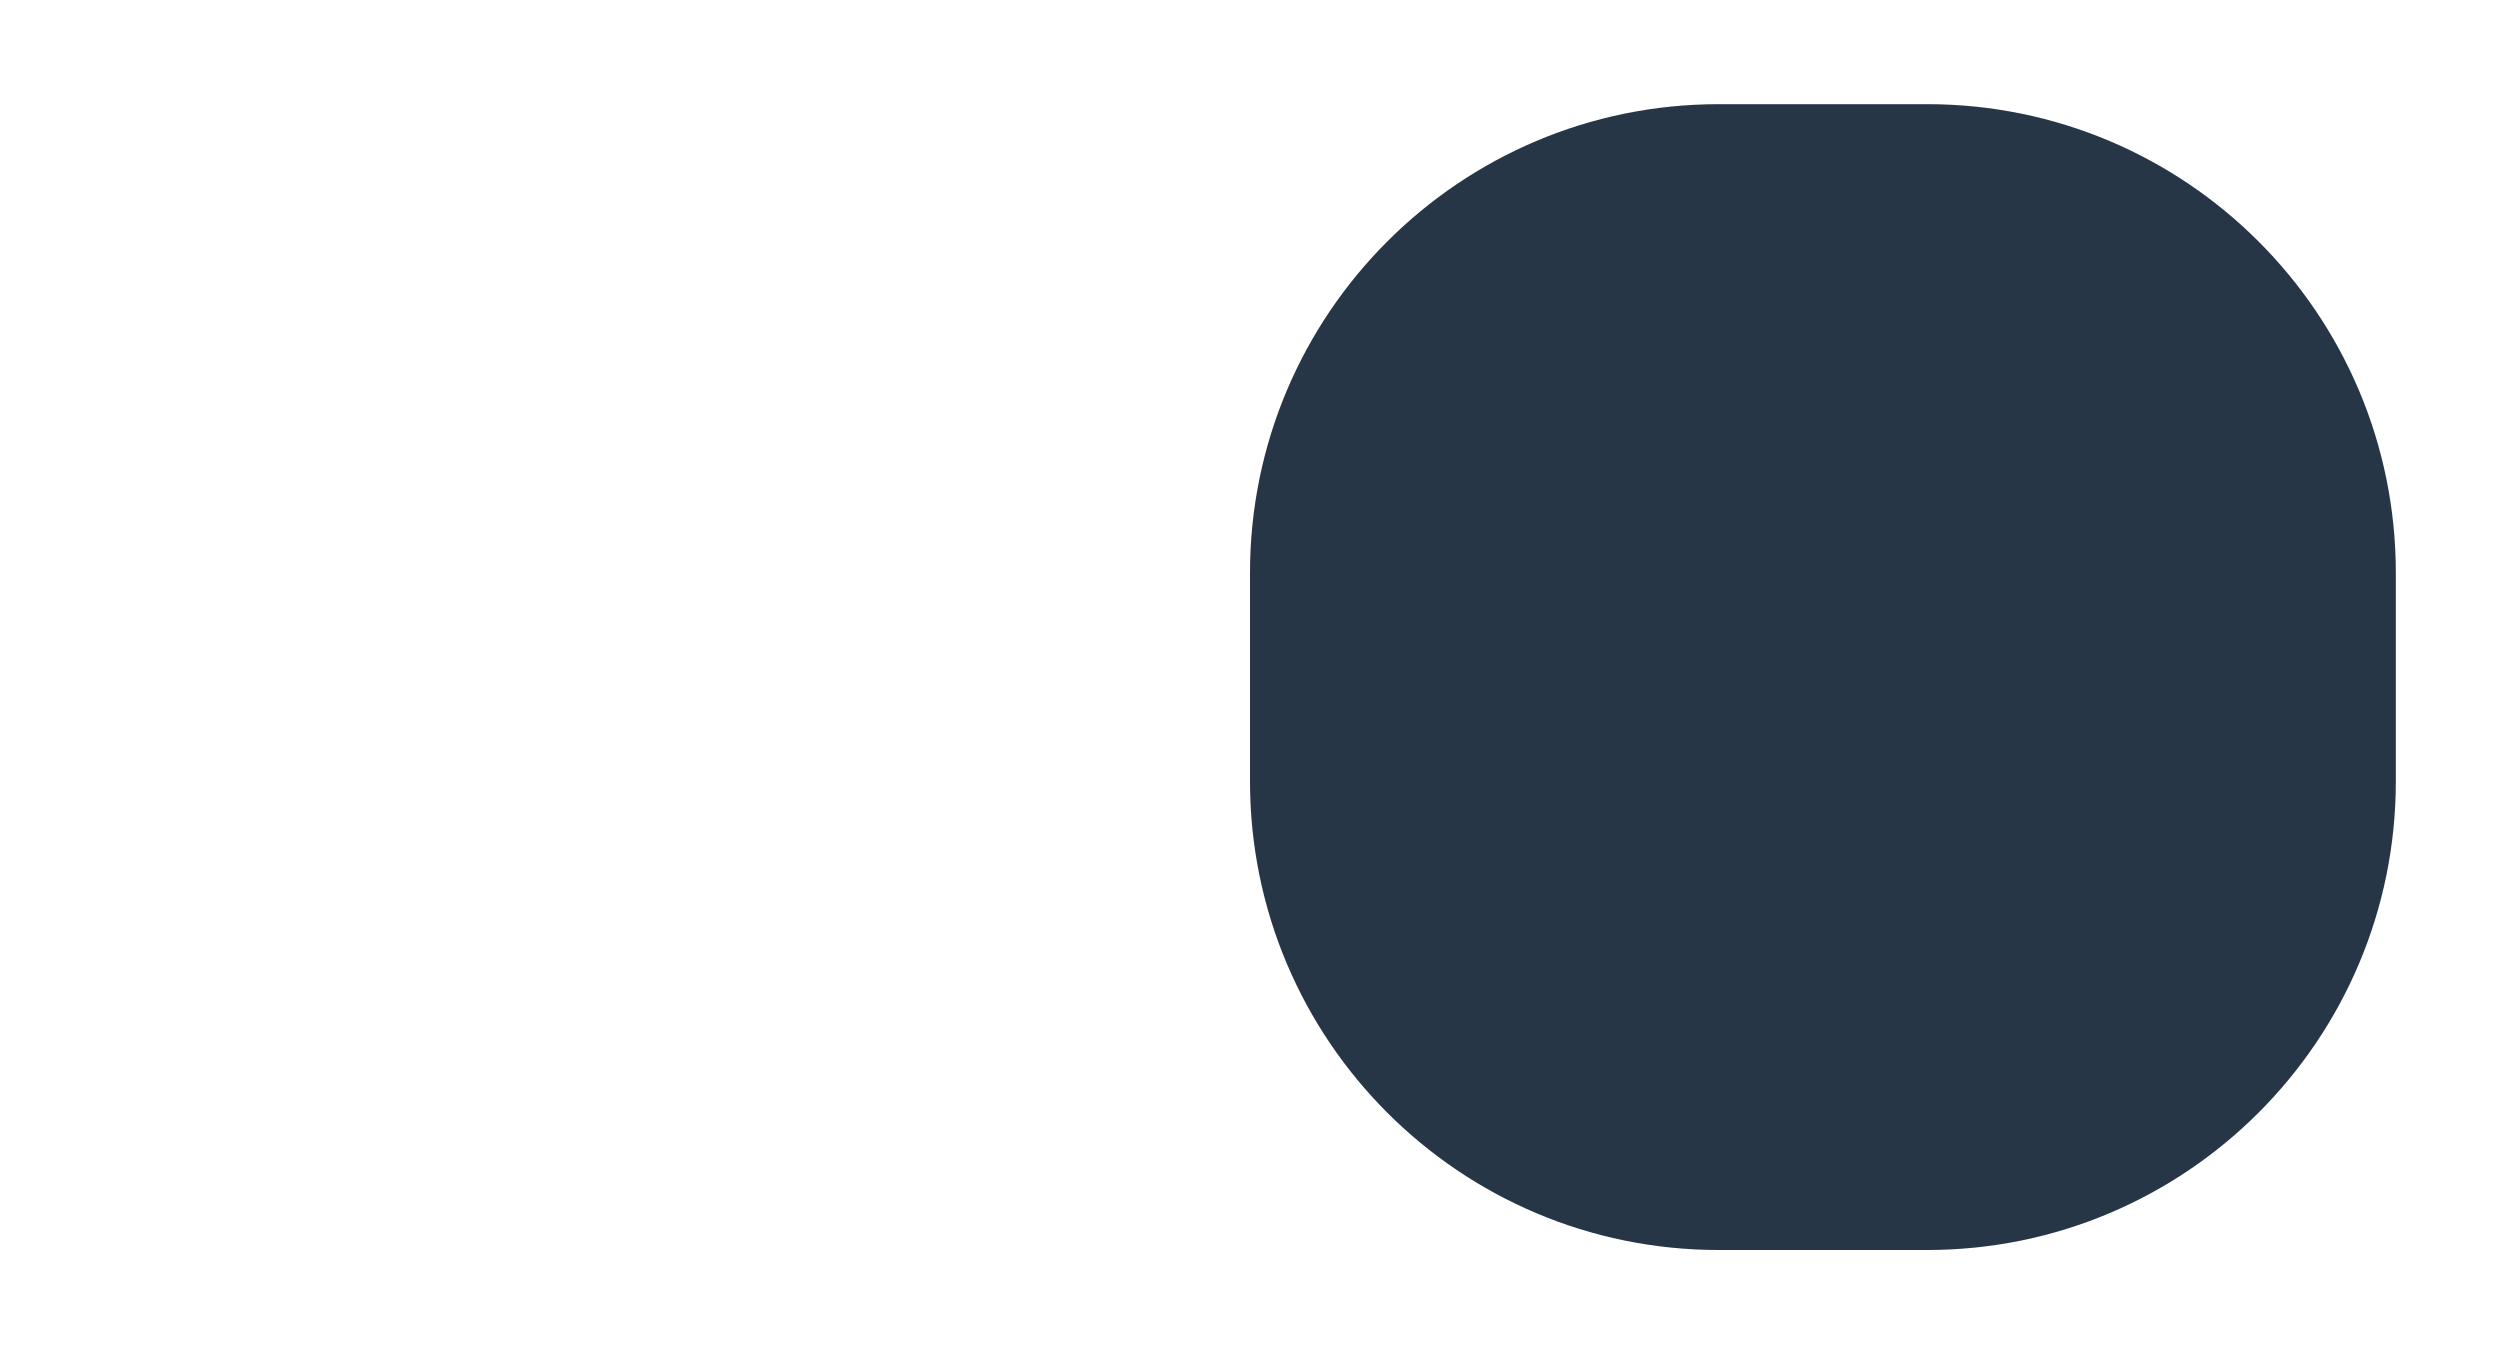
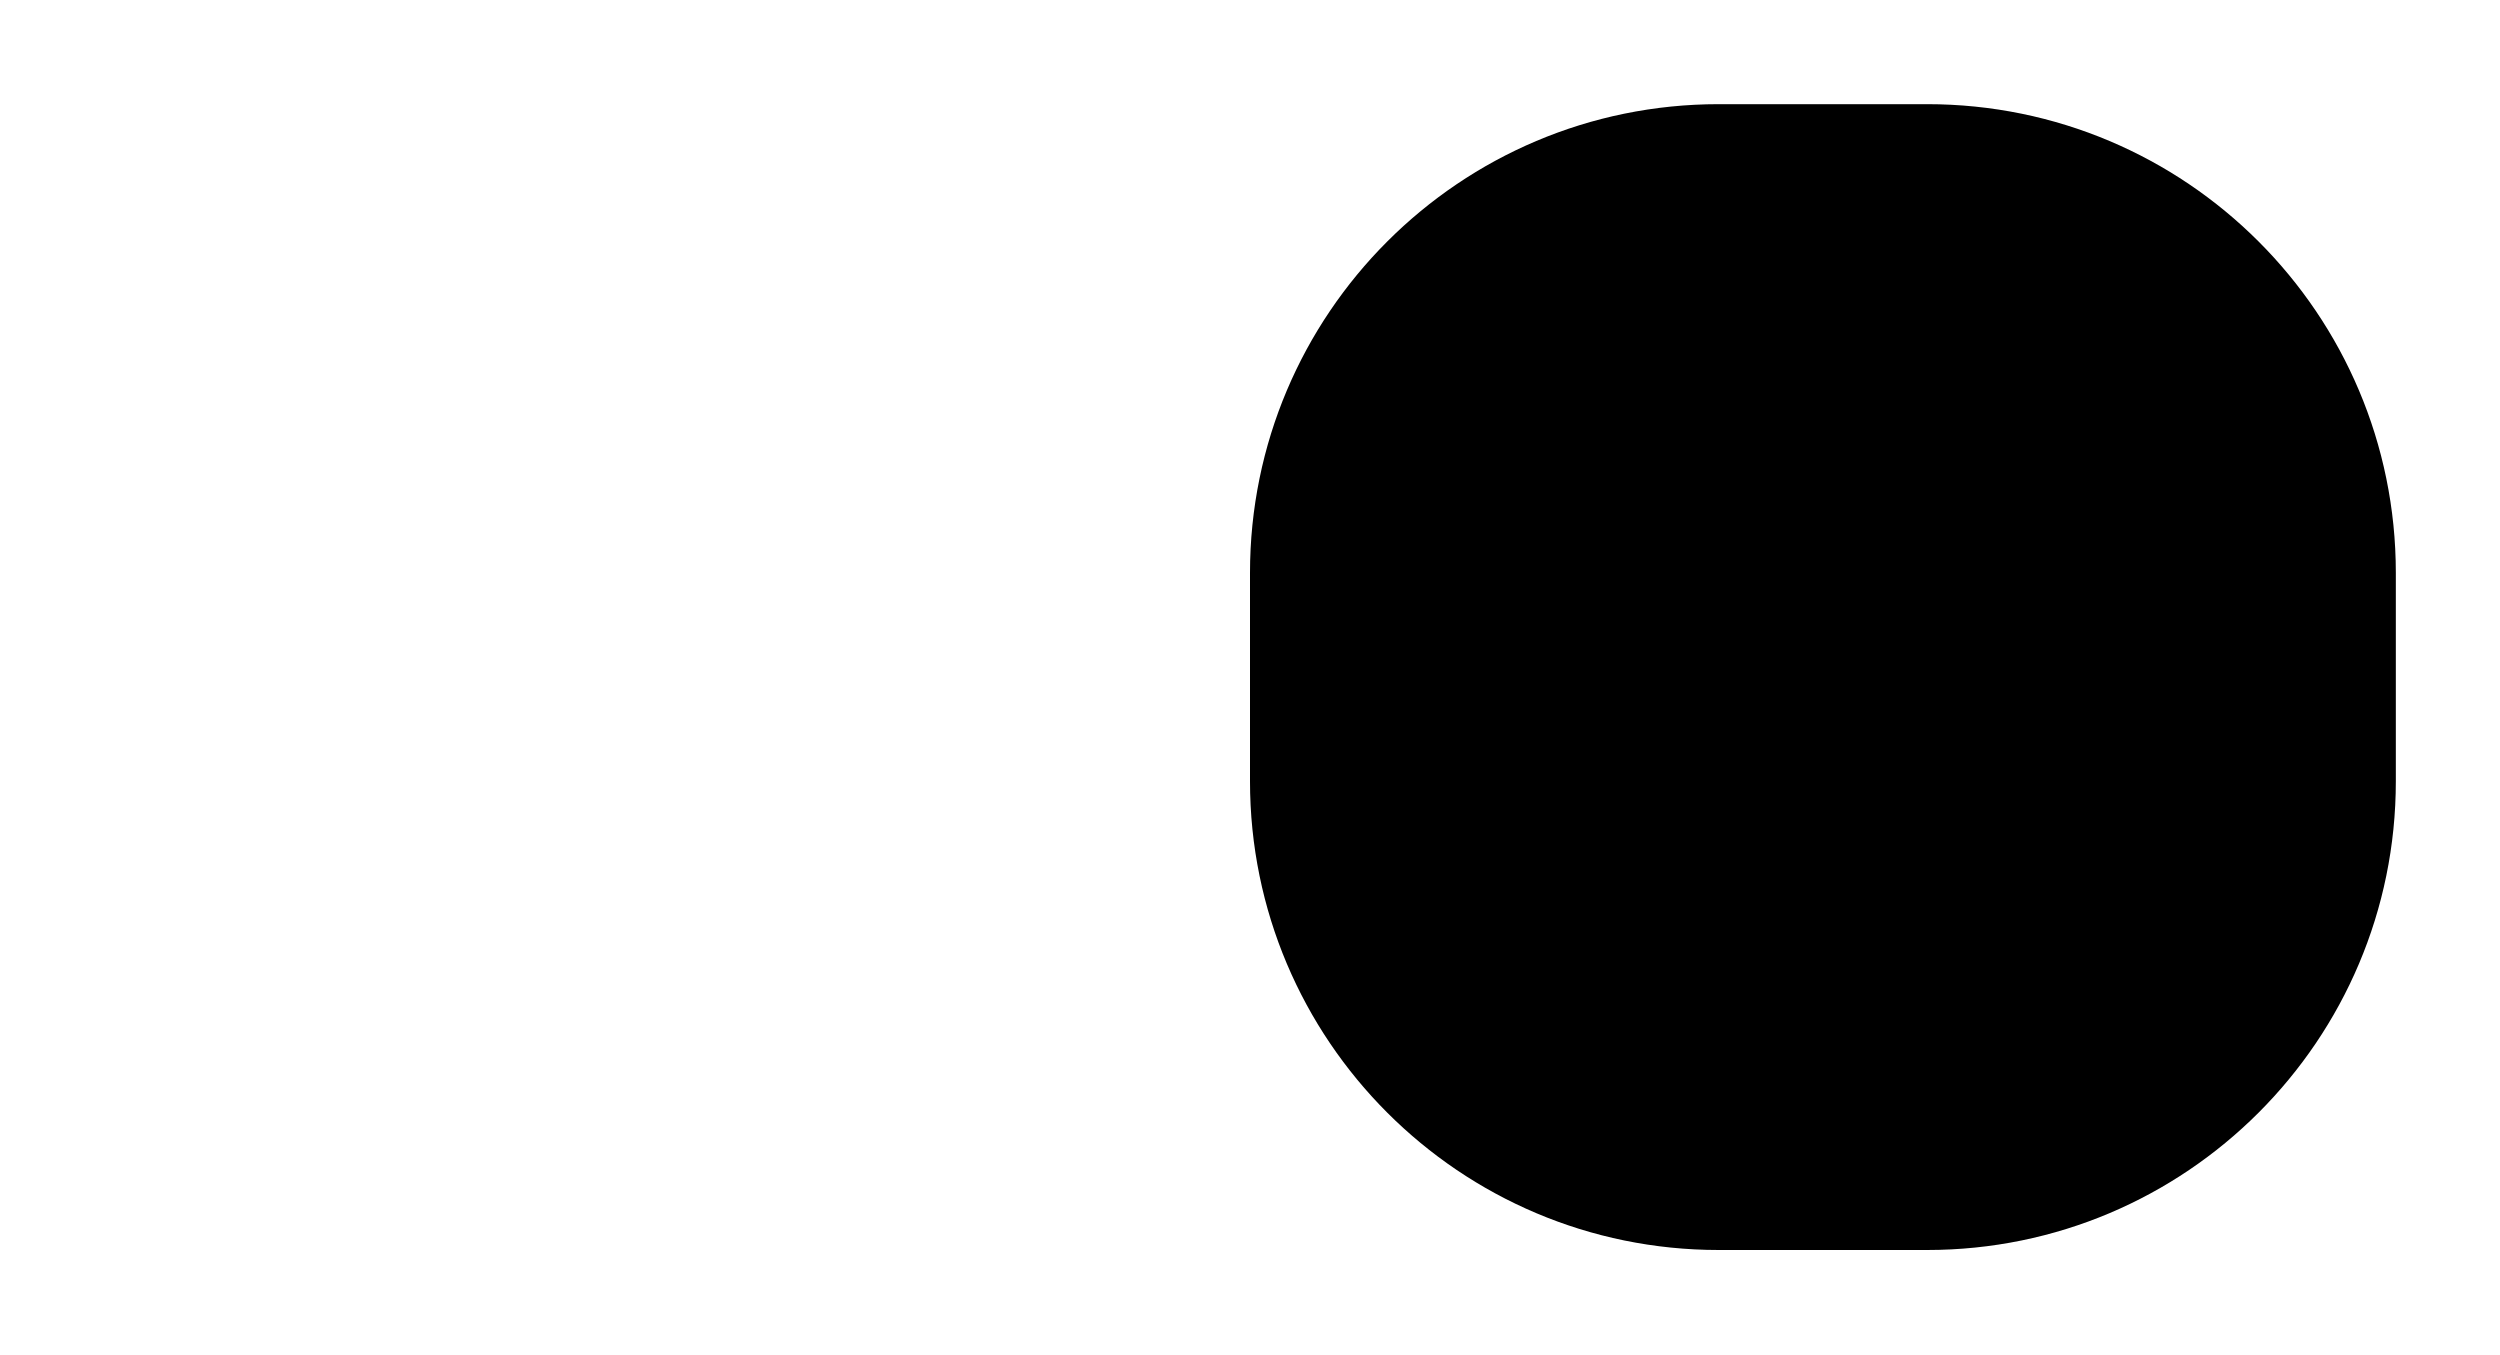
<svg xmlns="http://www.w3.org/2000/svg" width="48" height="26">
  <g transform="matrix(-1 0 0 1 0 -291.18)">
    <rect style="stroke: none; stroke-width: 1; marker: none; fill: rgb(255, 0, 0); fill-opacity: 0;" x="-48" y="291.18" width="48" height="26" rx="4" ry="4" />
-     <rect style="stroke:none;stroke-width:1;marker:none;fill: rgba(7, 25, 43, 0.87);fill-opacity:1" fill="#f8f7f7" x="-46" y="293.18" width="22" height="22" rx="9" ry="9" />
+     <rect style="stroke:none;stroke-width:1;marker:none;fill: @{onPrimary.hex};fill-opacity:1" x="-46" y="293.18" width="22" height="22" rx="9" ry="9" />
  </g>
</svg>
